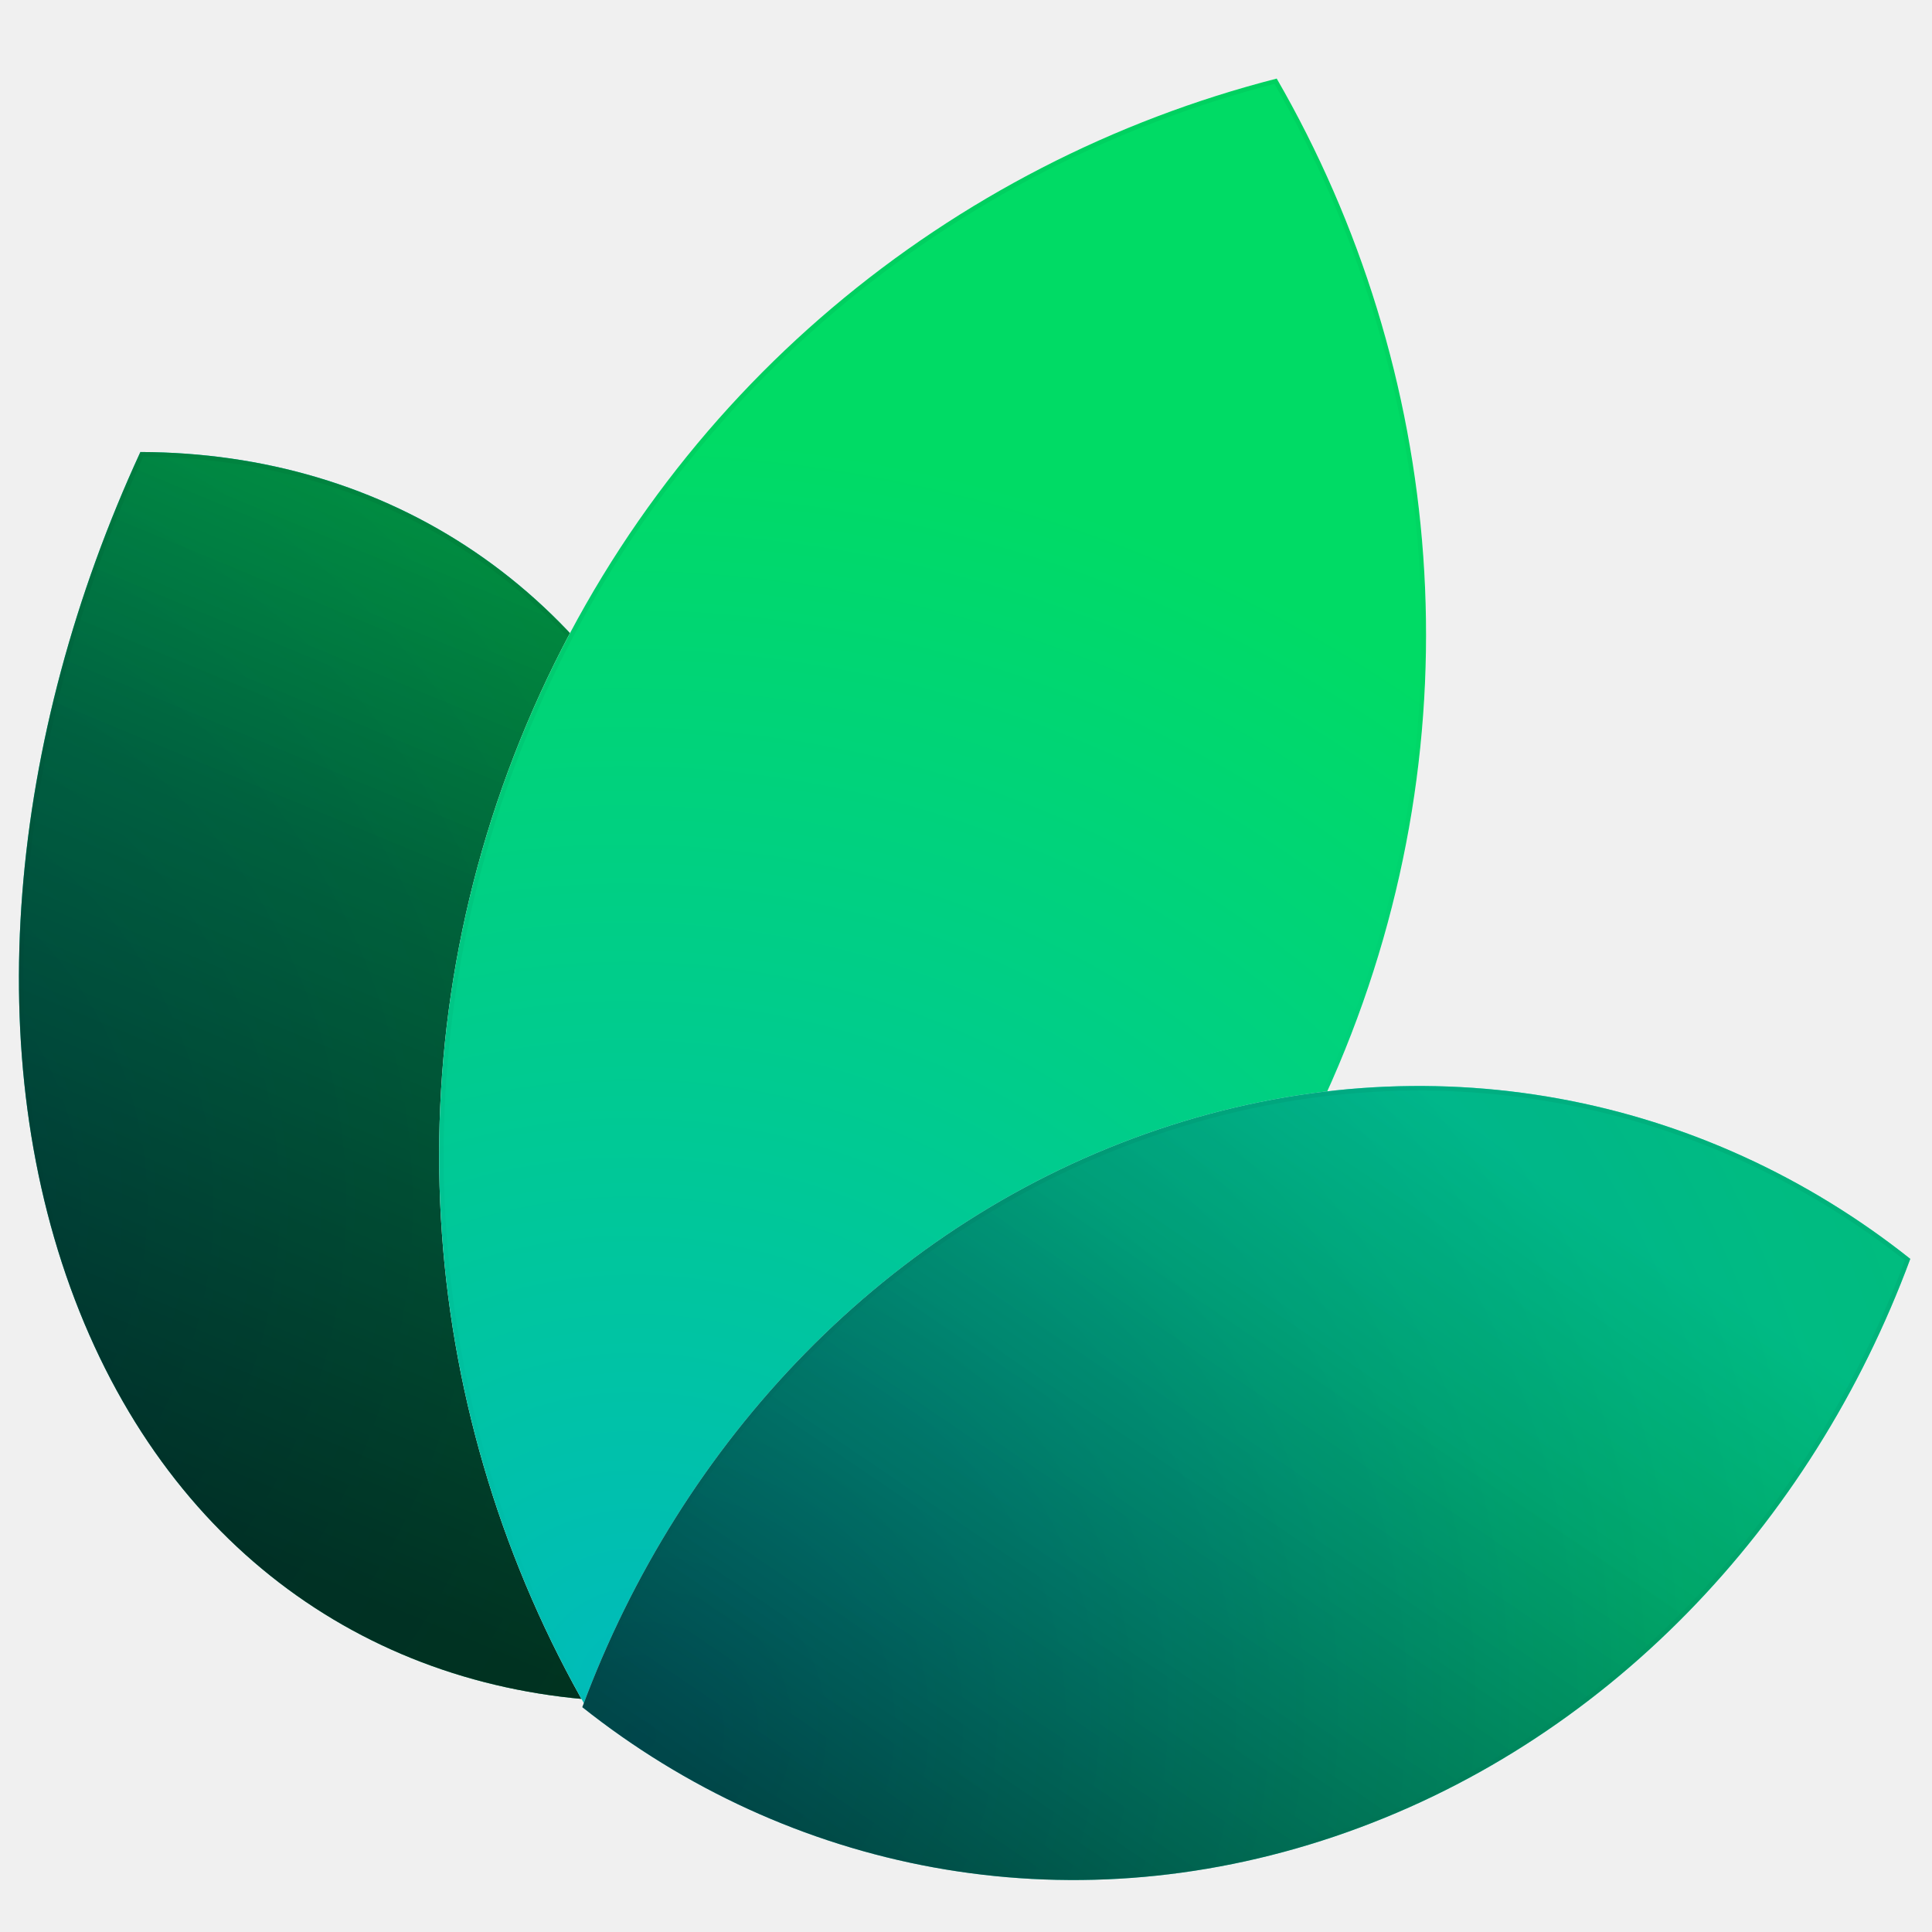
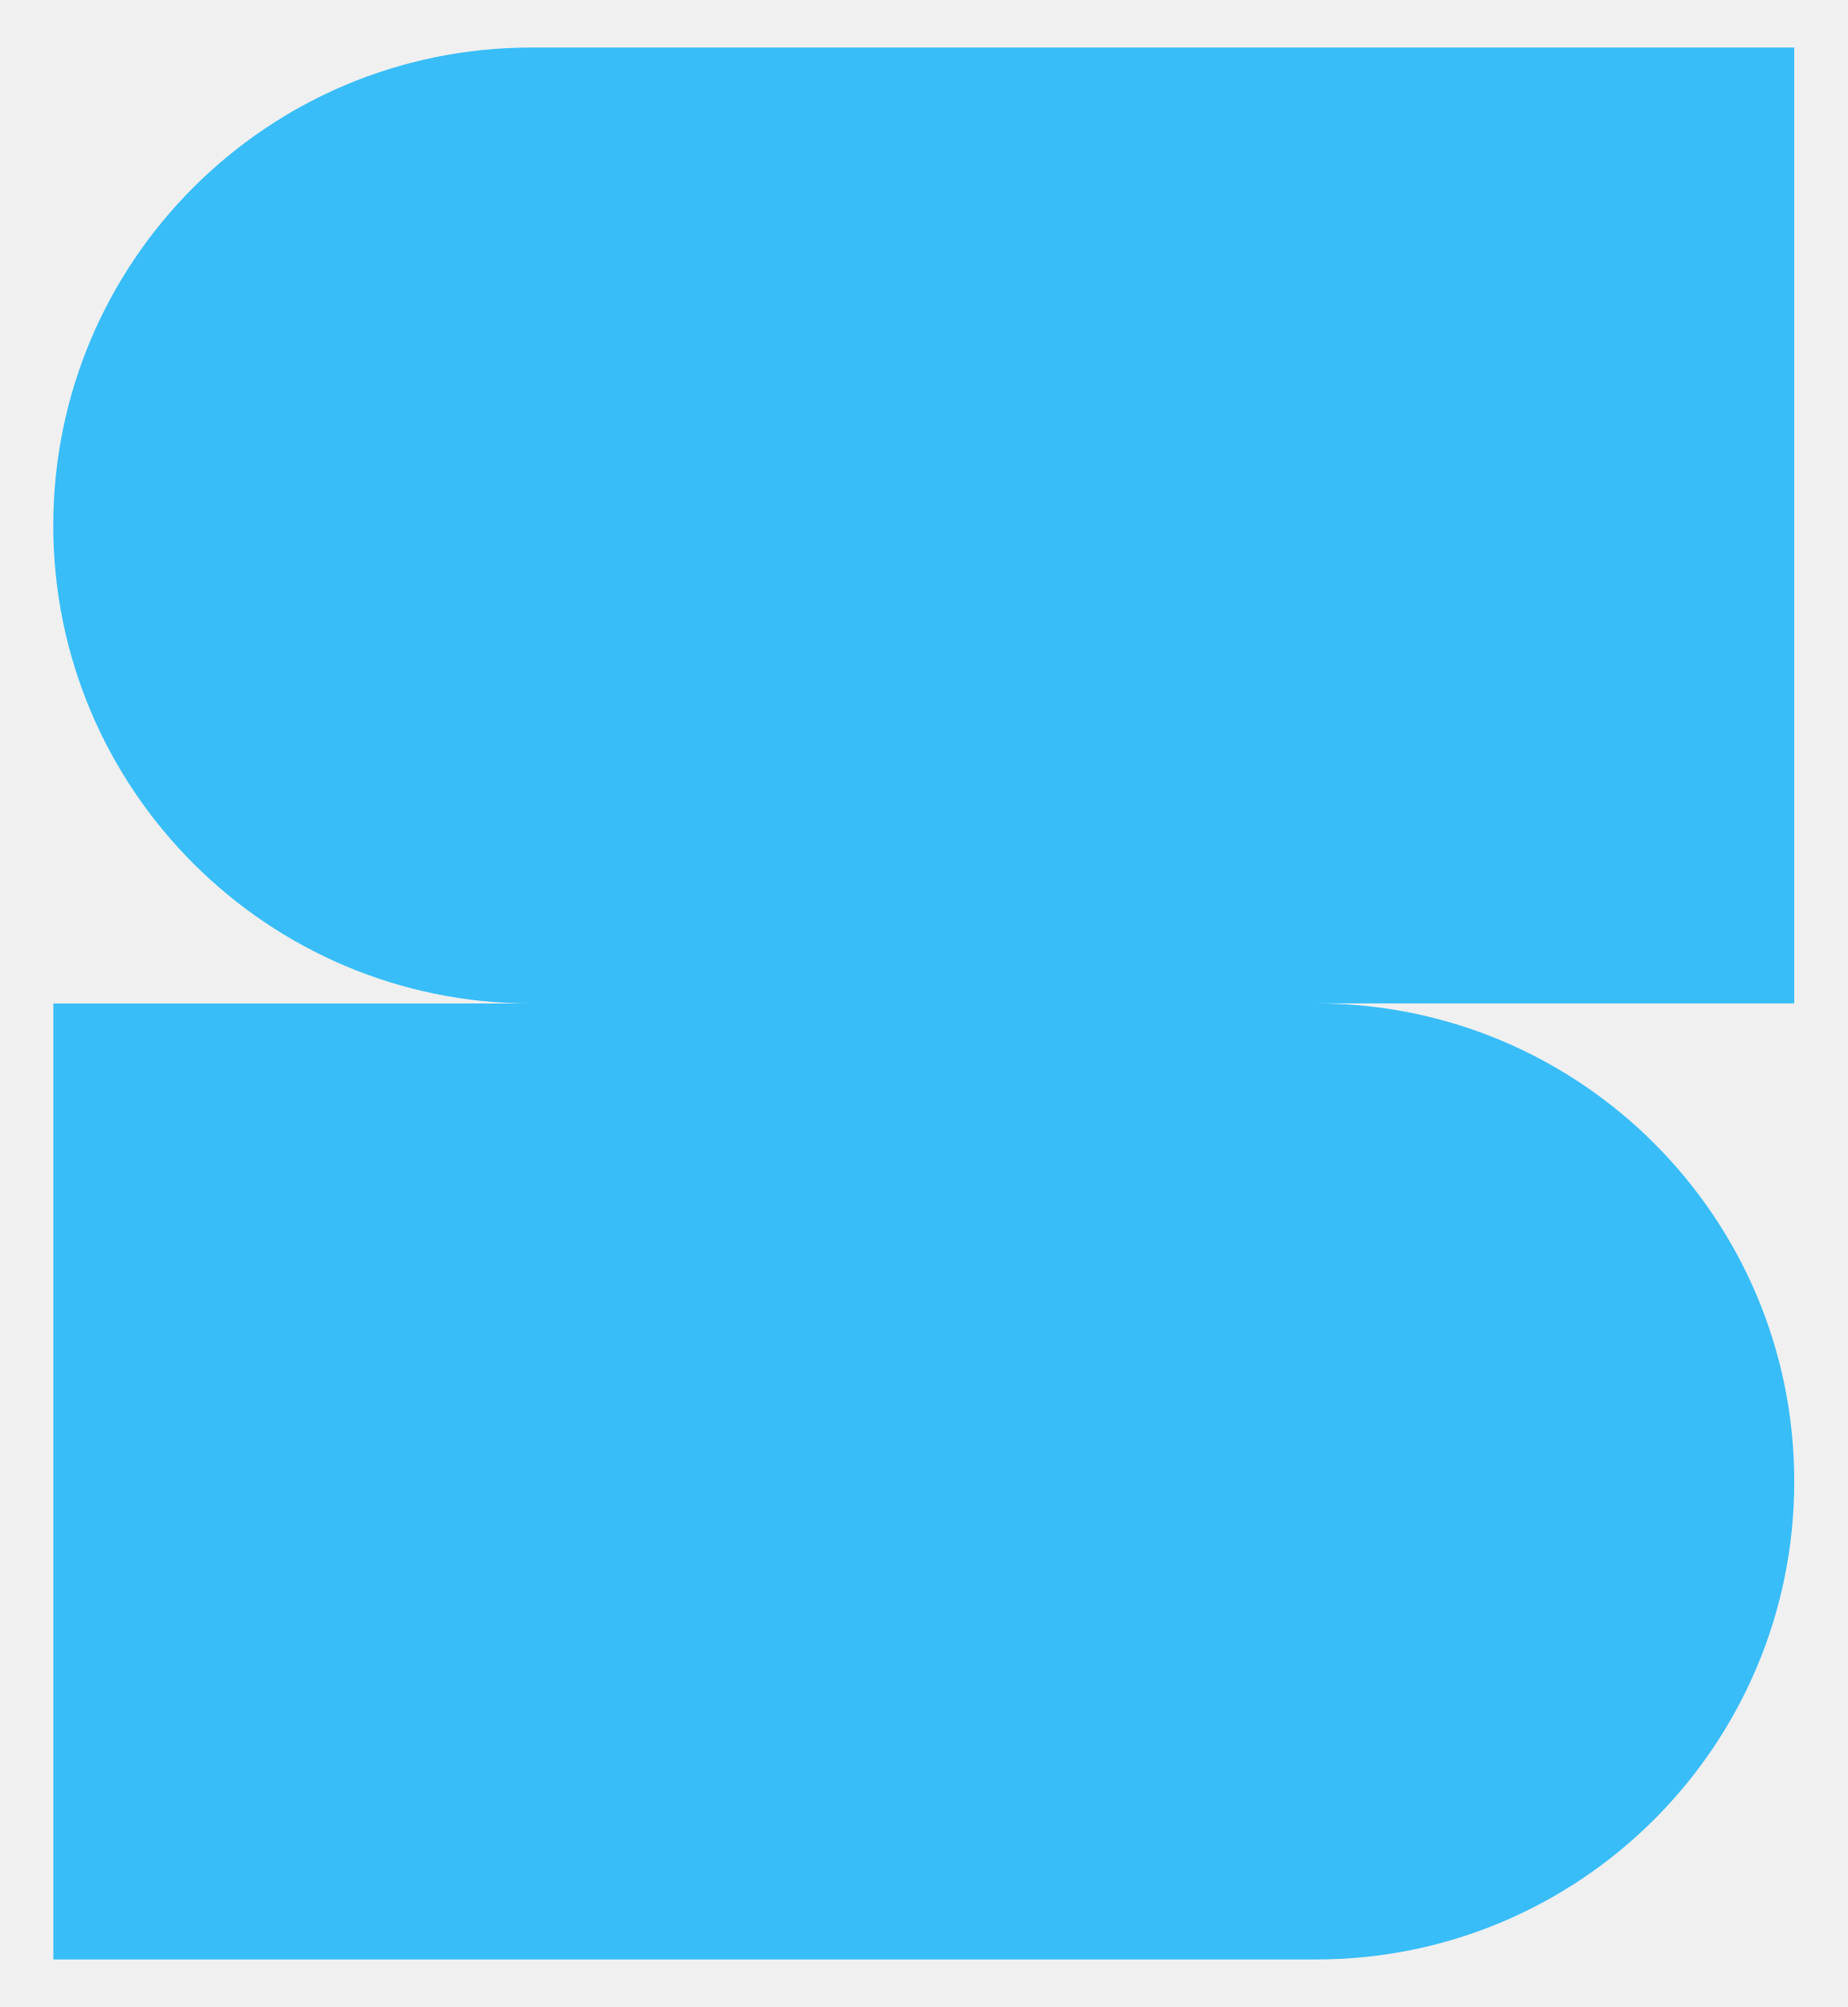
- <svg xmlns="http://www.w3.org/2000/svg" width="24" height="24" viewBox="0 0 24 24" fill="none">
-   <path d="M7.953 21.139C4.896 21.13 2.255 19.458 0.987 16.29C-0.28 13.121 0.109 9.163 1.744 5.615C4.801 5.624 7.442 7.296 8.71 10.465C9.977 13.633 9.588 17.591 7.953 21.139Z" fill="white" />
-   <path d="M7.953 21.139C4.896 21.13 2.255 19.458 0.987 16.29C-0.28 13.121 0.109 9.163 1.744 5.615C4.801 5.624 7.442 7.296 8.71 10.465C9.977 13.633 9.588 17.591 7.953 21.139Z" fill="url(#paint0_radial_101_2703)" />
-   <path d="M7.953 21.139C4.896 21.13 2.255 19.458 0.987 16.29C-0.28 13.121 0.109 9.163 1.744 5.615C4.801 5.624 7.442 7.296 8.71 10.465C9.977 13.633 9.588 17.591 7.953 21.139Z" fill="black" fill-opacity="0.5" style="mix-blend-mode:hard-light" />
-   <path d="M7.953 21.139C4.896 21.13 2.255 19.458 0.987 16.29C-0.28 13.121 0.109 9.163 1.744 5.615C4.801 5.624 7.442 7.296 8.71 10.465C9.977 13.633 9.588 17.591 7.953 21.139Z" fill="url(#paint1_linear_101_2703)" fill-opacity="0.5" style="mix-blend-mode:hard-light" />
-   <path d="M8.684 10.476C9.945 13.63 9.561 17.572 7.935 21.111C4.897 21.096 2.274 19.431 1.013 16.279C-0.248 13.124 0.136 9.182 1.762 5.643C4.8 5.659 7.423 7.324 8.684 10.476Z" stroke="url(#paint2_linear_101_2703)" stroke-opacity="0.05" stroke-width="0.056" />
-   <path d="M7.31 21.257C11.354 20.221 14.884 17.375 16.628 13.236C18.373 9.097 17.945 4.587 15.86 0.976C11.816 2.012 8.287 4.858 6.542 8.998C4.797 13.137 5.225 17.646 7.31 21.257Z" fill="white" />
-   <path d="M7.31 21.257C11.354 20.221 14.884 17.375 16.628 13.236C18.373 9.097 17.945 4.587 15.86 0.976C11.816 2.012 8.287 4.858 6.542 8.998C4.797 13.137 5.225 17.646 7.31 21.257Z" fill="url(#paint3_radial_101_2703)" />
-   <path d="M16.603 13.225C14.864 17.349 11.351 20.187 7.324 21.225C5.253 17.624 4.829 13.132 6.568 9.009C8.306 4.885 11.819 2.047 15.846 1.009C17.918 4.61 18.341 9.101 16.603 13.225Z" stroke="url(#paint4_linear_101_2703)" stroke-opacity="0.05" stroke-width="0.056" />
-   <path d="M7.234 21.207C9.789 23.237 13.21 23.951 16.577 22.814C19.944 21.677 22.506 18.945 23.73 15.638C21.175 13.608 17.754 12.894 14.387 14.031C11.02 15.168 8.458 17.901 7.234 21.207Z" fill="white" />
-   <path d="M7.234 21.207C9.789 23.237 13.21 23.951 16.577 22.814C19.944 21.677 22.506 18.945 23.73 15.638C21.175 13.608 17.754 12.894 14.387 14.031C11.02 15.168 8.458 17.901 7.234 21.207Z" fill="url(#paint5_radial_101_2703)" />
-   <path d="M7.234 21.207C9.789 23.237 13.21 23.951 16.577 22.814C19.944 21.677 22.506 18.945 23.73 15.638C21.175 13.608 17.754 12.894 14.387 14.031C11.02 15.168 8.458 17.901 7.234 21.207Z" fill="black" fill-opacity="0.2" style="mix-blend-mode:hard-light" />
-   <path d="M7.234 21.207C9.789 23.237 13.21 23.951 16.577 22.814C19.944 21.677 22.506 18.945 23.73 15.638C21.175 13.608 17.754 12.894 14.387 14.031C11.02 15.168 8.458 17.901 7.234 21.207Z" fill="url(#paint6_linear_101_2703)" fill-opacity="0.5" style="mix-blend-mode:hard-light" />
-   <path d="M16.568 22.787C13.218 23.918 9.814 23.212 7.267 21.198C8.492 17.907 11.044 15.189 14.396 14.058C17.747 12.927 21.15 13.633 23.697 15.648C22.472 18.938 19.92 21.656 16.568 22.787Z" stroke="url(#paint7_linear_101_2703)" stroke-opacity="0.05" stroke-width="0.056" />
-   <defs>
-     <radialGradient id="paint0_radial_101_2703" cx="0" cy="0" r="1" gradientUnits="userSpaceOnUse" gradientTransform="translate(-3.00503 15.023) rotate(-10.029) scale(17.9572 17.784)">
-       <stop stop-color="#00B0BB" />
-       <stop offset="1" stop-color="#00DB65" />
-     </radialGradient>
-     <linearGradient id="paint1_linear_101_2703" x1="7.39" y1="4.813" x2="1.63" y2="18.689" gradientUnits="userSpaceOnUse">
-       <stop stop-color="#18E299" />
-       <stop offset="1" />
-     </linearGradient>
-     <linearGradient id="paint2_linear_101_2703" x1="7.948" y1="8.016" x2="1.761" y2="18.746" gradientUnits="userSpaceOnUse">
-       <stop />
-       <stop offset="1" stop-opacity="0" />
-     </linearGradient>
-     <radialGradient id="paint3_radial_101_2703" cx="0" cy="0" r="1" gradientUnits="userSpaceOnUse" gradientTransform="translate(8.11404 20.8822) rotate(-75.7542) scale(21.6246 23.7772)">
-       <stop stop-color="#00BBBB" />
-       <stop offset="0.713" stop-color="#00DB65" />
-     </radialGradient>
-     <linearGradient id="paint4_linear_101_2703" x1="7.602" y1="5.871" x2="15.556" y2="16.372" gradientUnits="userSpaceOnUse">
-       <stop />
-       <stop offset="1" stop-opacity="0" />
-     </linearGradient>
-     <radialGradient id="paint5_radial_101_2703" cx="0" cy="0" r="1" gradientUnits="userSpaceOnUse" gradientTransform="translate(7.84537 21.5181) rotate(-20.3525) scale(18.5603 17.32)">
-       <stop stop-color="#00B0BB" />
-       <stop offset="1" stop-color="#00DB65" />
-     </radialGradient>
-     <linearGradient id="paint6_linear_101_2703" x1="16.808" y1="13.007" x2="10.041" y2="22.994" gradientUnits="userSpaceOnUse">
-       <stop stop-color="#00B1BC" />
-       <stop offset="1" />
-     </linearGradient>
-     <linearGradient id="paint7_linear_101_2703" x1="16.808" y1="13.007" x2="14.169" y2="23.841" gradientUnits="userSpaceOnUse">
-       <stop />
-       <stop offset="1" stop-opacity="0" />
-     </linearGradient>
-   </defs>
+ <svg xmlns="http://www.w3.org/2000/svg" version="1.1" id="Layer_1" x="0px" y="0px" viewBox="0 0 197 214" style="enable-background:new 0 0 197 214;" xml:space="preserve">
+   <style type="text/css">
+ 	.st0{fill:#38BDF8;}
+ </style>
+   <path class="st0" d="M191.31,5.07H56.65c-28.15,0-50.97,22.82-50.97,50.97v0C5.69,84.18,28.51,107,56.65,107H5.69v101.93h134.66  c28.15,0,50.97-22.82,50.97-50.97v0c0-28.15-22.82-50.97-50.97-50.97h50.97V5.07z" />
</svg>
